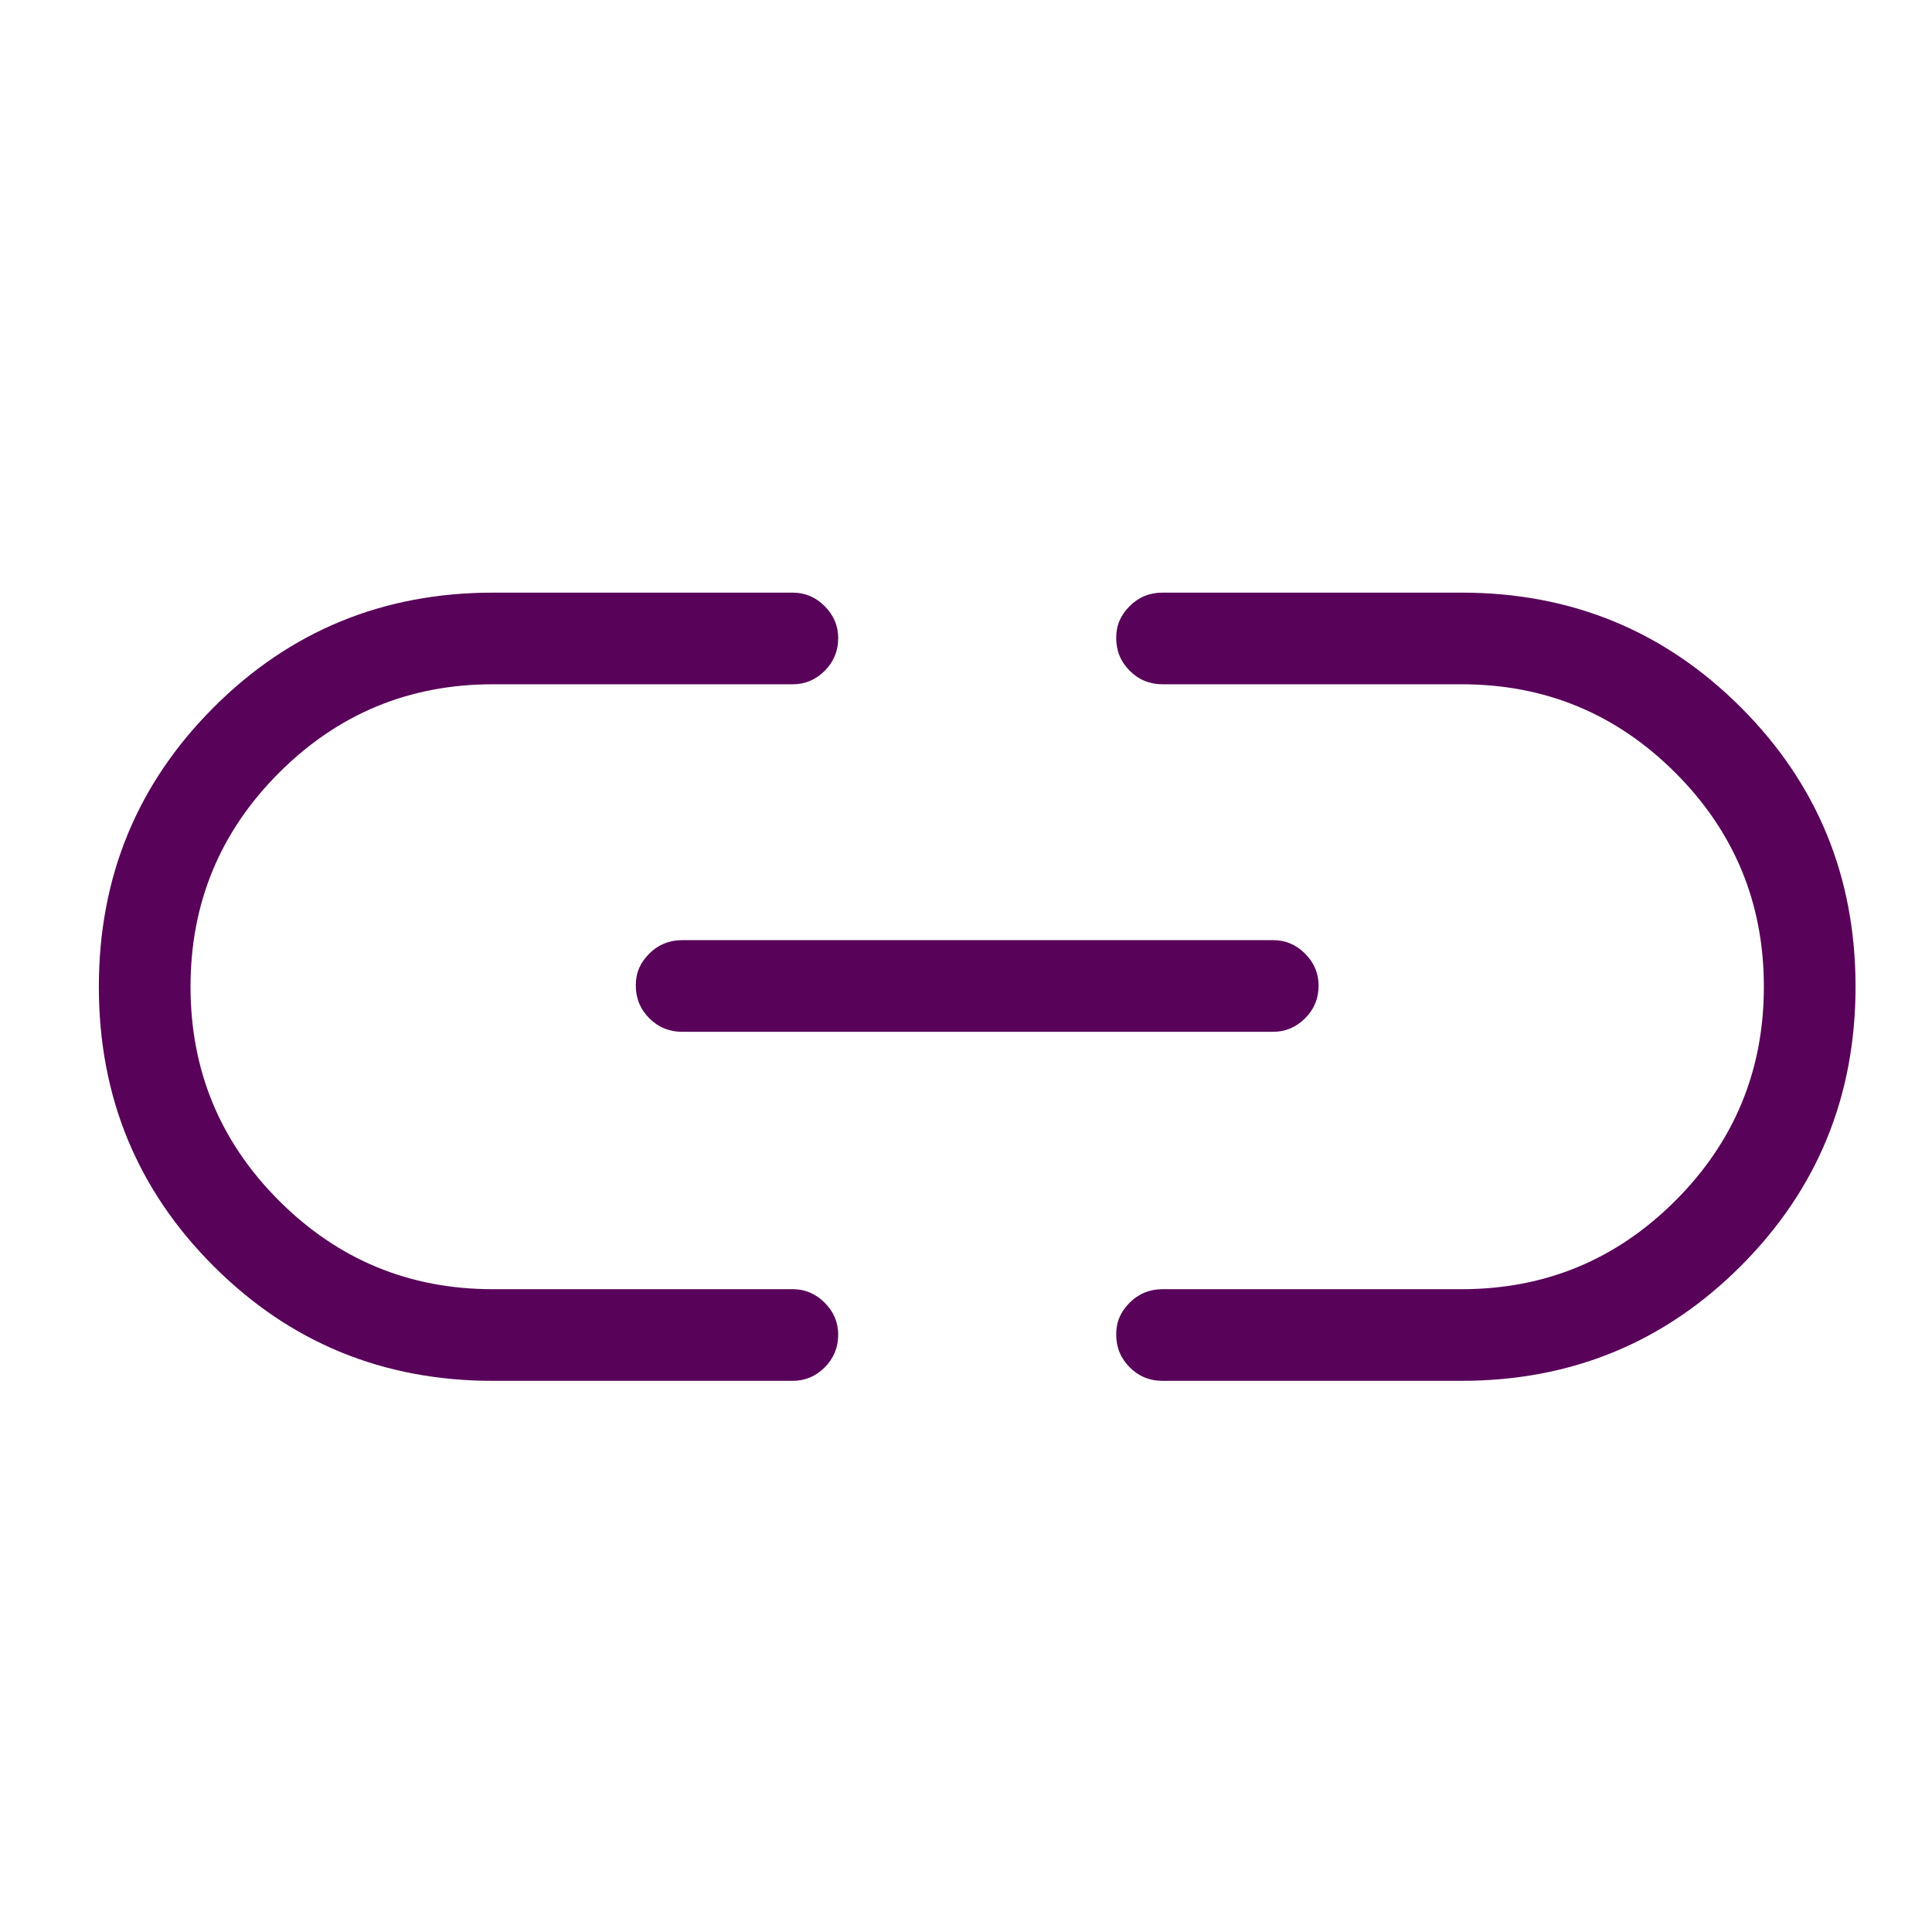
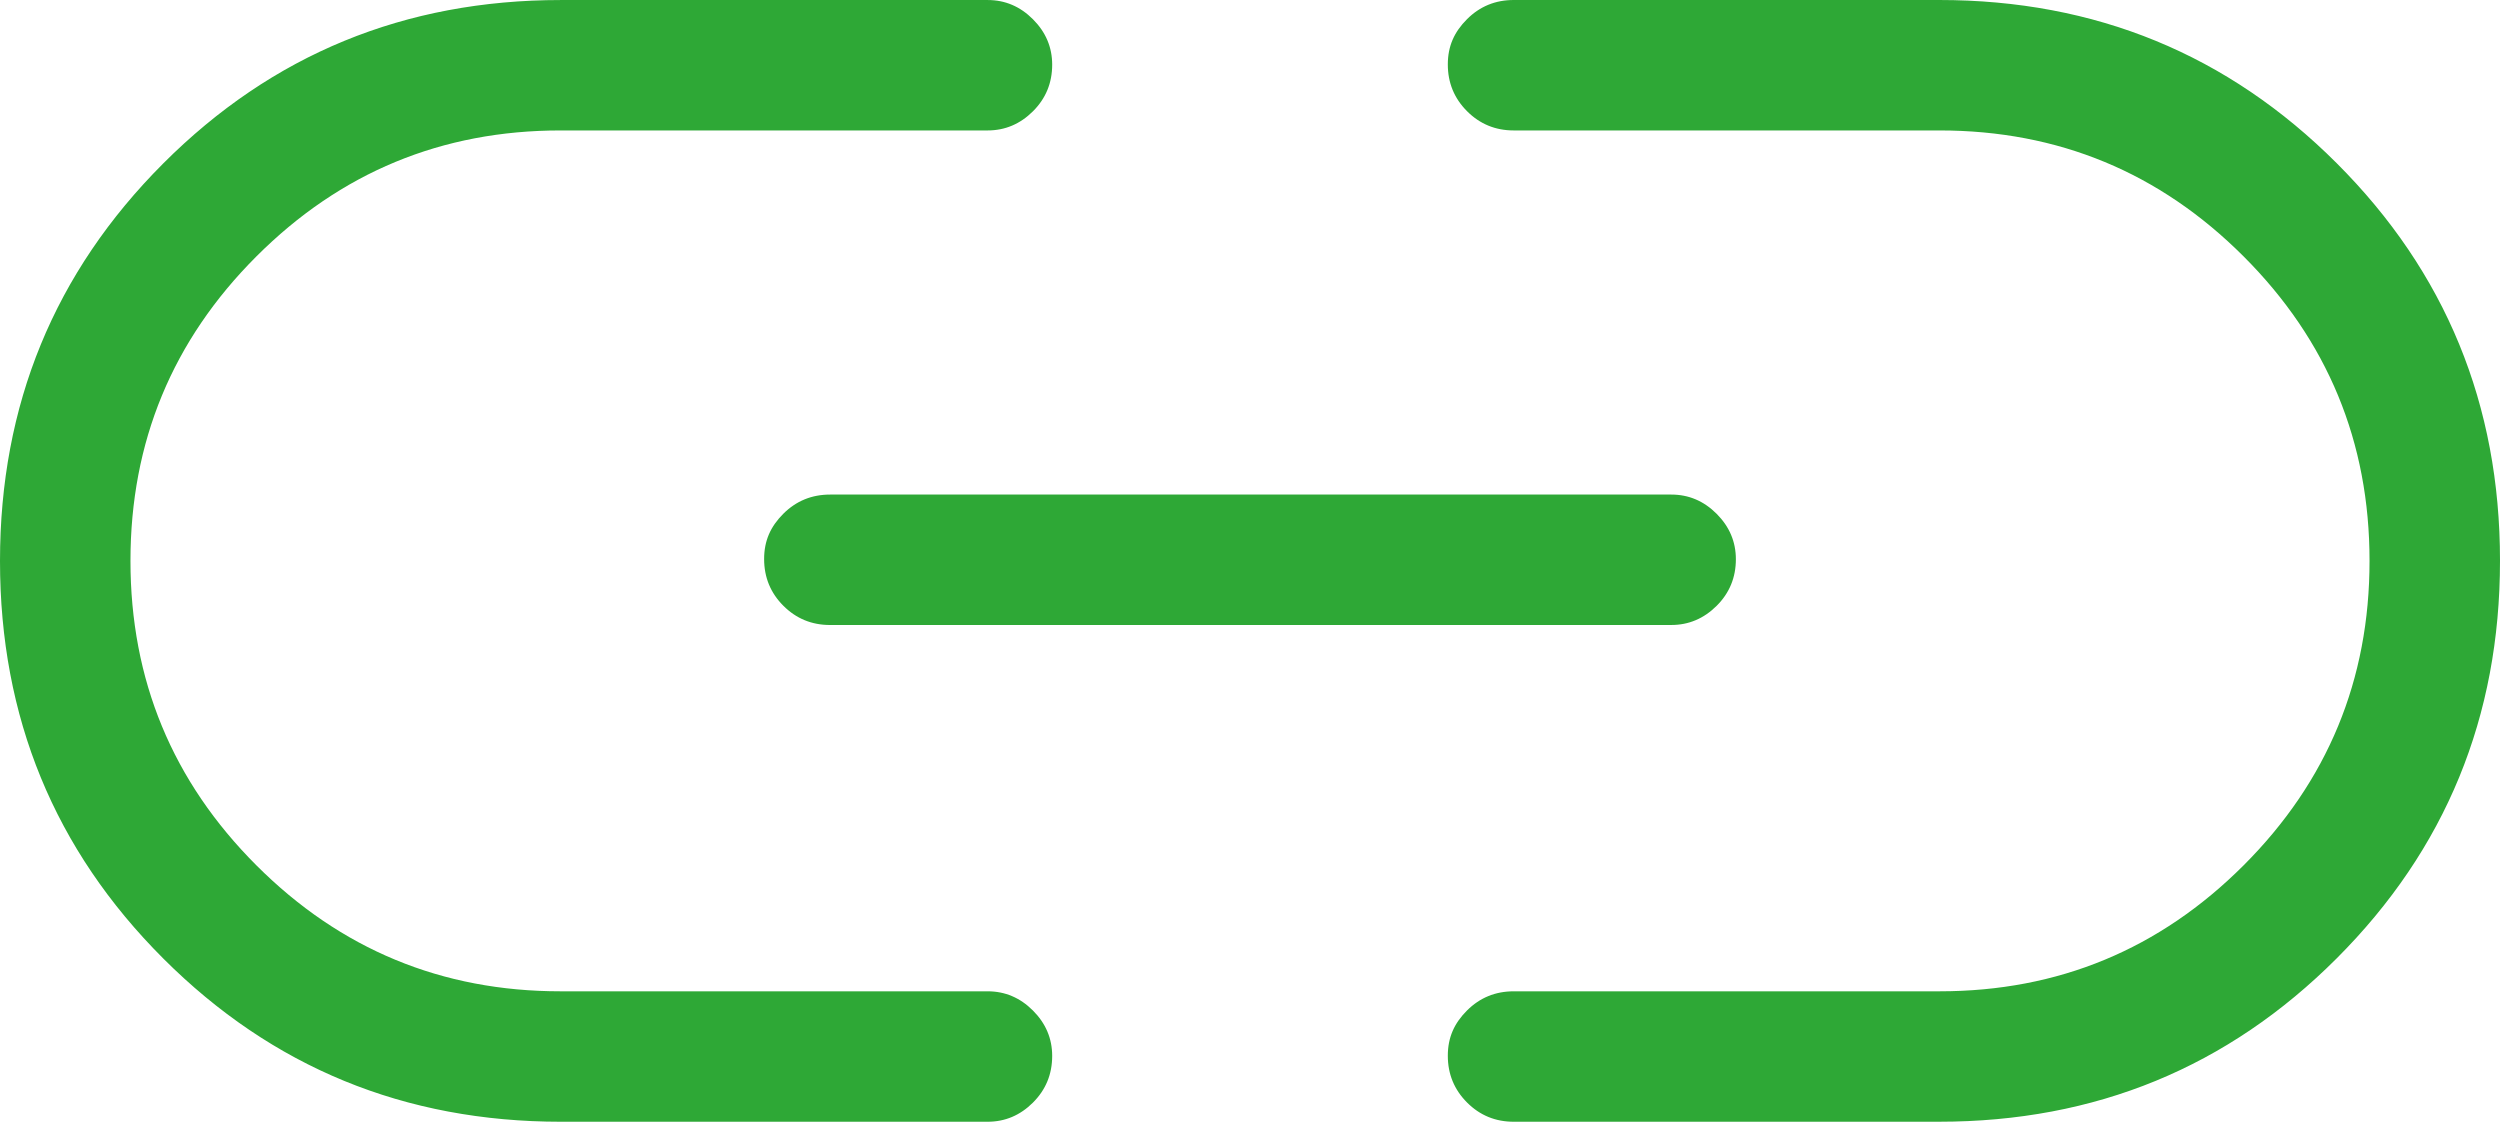
- <svg xmlns="http://www.w3.org/2000/svg" id="Ebene_1" data-name="Ebene 1" viewBox="0 0 1200 1200">
+ <svg xmlns="http://www.w3.org/2000/svg" id="Ebene_1" data-name="Ebene 1" viewBox="0 0 1091.11 489.58">
  <defs>
    <style>
      .cls-1 {
-         fill: #580259;
+         fill: #2ea836;
      }
    </style>
  </defs>
-   <path class="cls-1" d="M306.19,857.67c-68.18,0-126.02-23.75-173.53-71.24-47.51-47.49-71.26-105.31-71.26-173.48,0-68.16,23.75-126,71.26-173.54,47.51-47.54,105.35-71.31,173.53-71.31h186.26c7.6,0,14.19,2.8,19.78,8.4,5.59,5.6,8.39,12.21,8.39,19.81,0,8-2.8,14.78-8.39,20.35-5.59,5.57-12.19,8.36-19.78,8.36h-186.4c-51.85,0-96.1,18.33-132.75,54.98-36.64,36.64-54.96,80.94-54.96,132.88s18.32,96.24,54.96,132.88c36.64,36.65,80.89,54.98,132.75,54.98h186.4c7.6,0,14.19,2.8,19.78,8.4,5.59,5.6,8.39,12.2,8.39,19.8,0,8-2.8,14.79-8.39,20.37-5.59,5.57-12.19,8.36-19.78,8.36,0,0-186.26,0-186.26,0ZM423.67,640.87c-7.99,0-14.78-2.8-20.38-8.4-5.59-5.6-8.39-12.4-8.39-20.4s2.8-14.18,8.39-19.77c5.6-5.57,12.4-8.36,20.38-8.36h367.17c7.59,0,14.18,2.8,19.78,8.4,5.59,5.6,8.39,12.21,8.39,19.81,0,8-2.8,14.78-8.39,20.35-5.6,5.57-12.2,8.36-19.78,8.36h-367.17ZM722.05,857.67c-7.99,0-14.78-2.8-20.37-8.4-5.59-5.6-8.39-12.4-8.39-20.4s2.8-14.19,8.39-19.77c5.59-5.57,12.38-8.36,20.37-8.36h185.81c51.85,0,96.1-18.33,132.75-54.98,36.64-36.64,54.96-80.94,54.96-132.88,0-51.95-18.32-96.24-54.96-132.88-36.64-36.65-80.89-54.98-132.75-54.98h-185.81c-7.99,0-14.78-2.8-20.37-8.4-5.59-5.6-8.39-12.4-8.39-20.4s2.8-14.18,8.39-19.77c5.59-5.57,12.38-8.36,20.37-8.36h185.67c68.18,0,126.02,23.75,173.53,71.24,47.51,47.49,71.26,105.31,71.26,173.48,0,68.16-23.75,126-71.26,173.54-47.51,47.54-105.35,71.31-173.53,71.31h-185.67Z" />
+   <path class="cls-1" d="M244.79,489.58c-68.18,0-126.02-23.75-173.53-71.24C23.75,370.85,0,313.03,0,244.86S23.75,118.86,71.26,71.32C118.77,23.78,176.61.01,244.79.01h186.26c7.6,0,14.19,2.8,19.78,8.4s8.39,12.21,8.39,19.81c0,8-2.8,14.78-8.39,20.35-5.59,5.57-12.19,8.36-19.78,8.36h-186.4c-51.85,0-96.1,18.33-132.75,54.98-36.64,36.64-54.96,80.94-54.96,132.88s18.32,96.24,54.96,132.88c36.64,36.65,80.89,54.98,132.75,54.98h186.4c7.6,0,14.19,2.8,19.78,8.4,5.59,5.6,8.39,12.2,8.39,19.8,0,8-2.8,14.79-8.39,20.37-5.59,5.57-12.19,8.36-19.78,8.36h-186.26ZM362.27,272.78c-7.99,0-14.78-2.8-20.38-8.4-5.59-5.6-8.39-12.4-8.39-20.4s2.8-14.18,8.39-19.77c5.6-5.57,12.4-8.36,20.38-8.36h367.17c7.59,0,14.18,2.8,19.78,8.4,5.59,5.6,8.39,12.21,8.39,19.81,0,8-2.8,14.78-8.39,20.35-5.6,5.57-12.2,8.36-19.78,8.36h-367.17ZM660.65,489.58c-7.99,0-14.78-2.8-20.37-8.4-5.59-5.6-8.39-12.4-8.39-20.4s2.8-14.19,8.39-19.77c5.59-5.57,12.38-8.36,20.37-8.36h185.81c51.85,0,96.1-18.33,132.75-54.98,36.64-36.64,54.96-80.94,54.96-132.88s-18.32-96.24-54.96-132.88c-36.64-36.65-80.89-54.98-132.75-54.98h-185.81c-7.99,0-14.78-2.8-20.37-8.4-5.59-5.6-8.39-12.4-8.39-20.4s2.8-14.18,8.39-19.77c5.59-5.57,12.38-8.36,20.37-8.36h185.67c68.18,0,126.02,23.75,173.53,71.24s71.26,105.31,71.26,173.48-23.75,126-71.26,173.54-105.35,71.31-173.53,71.31h-185.67Z" />
</svg>
